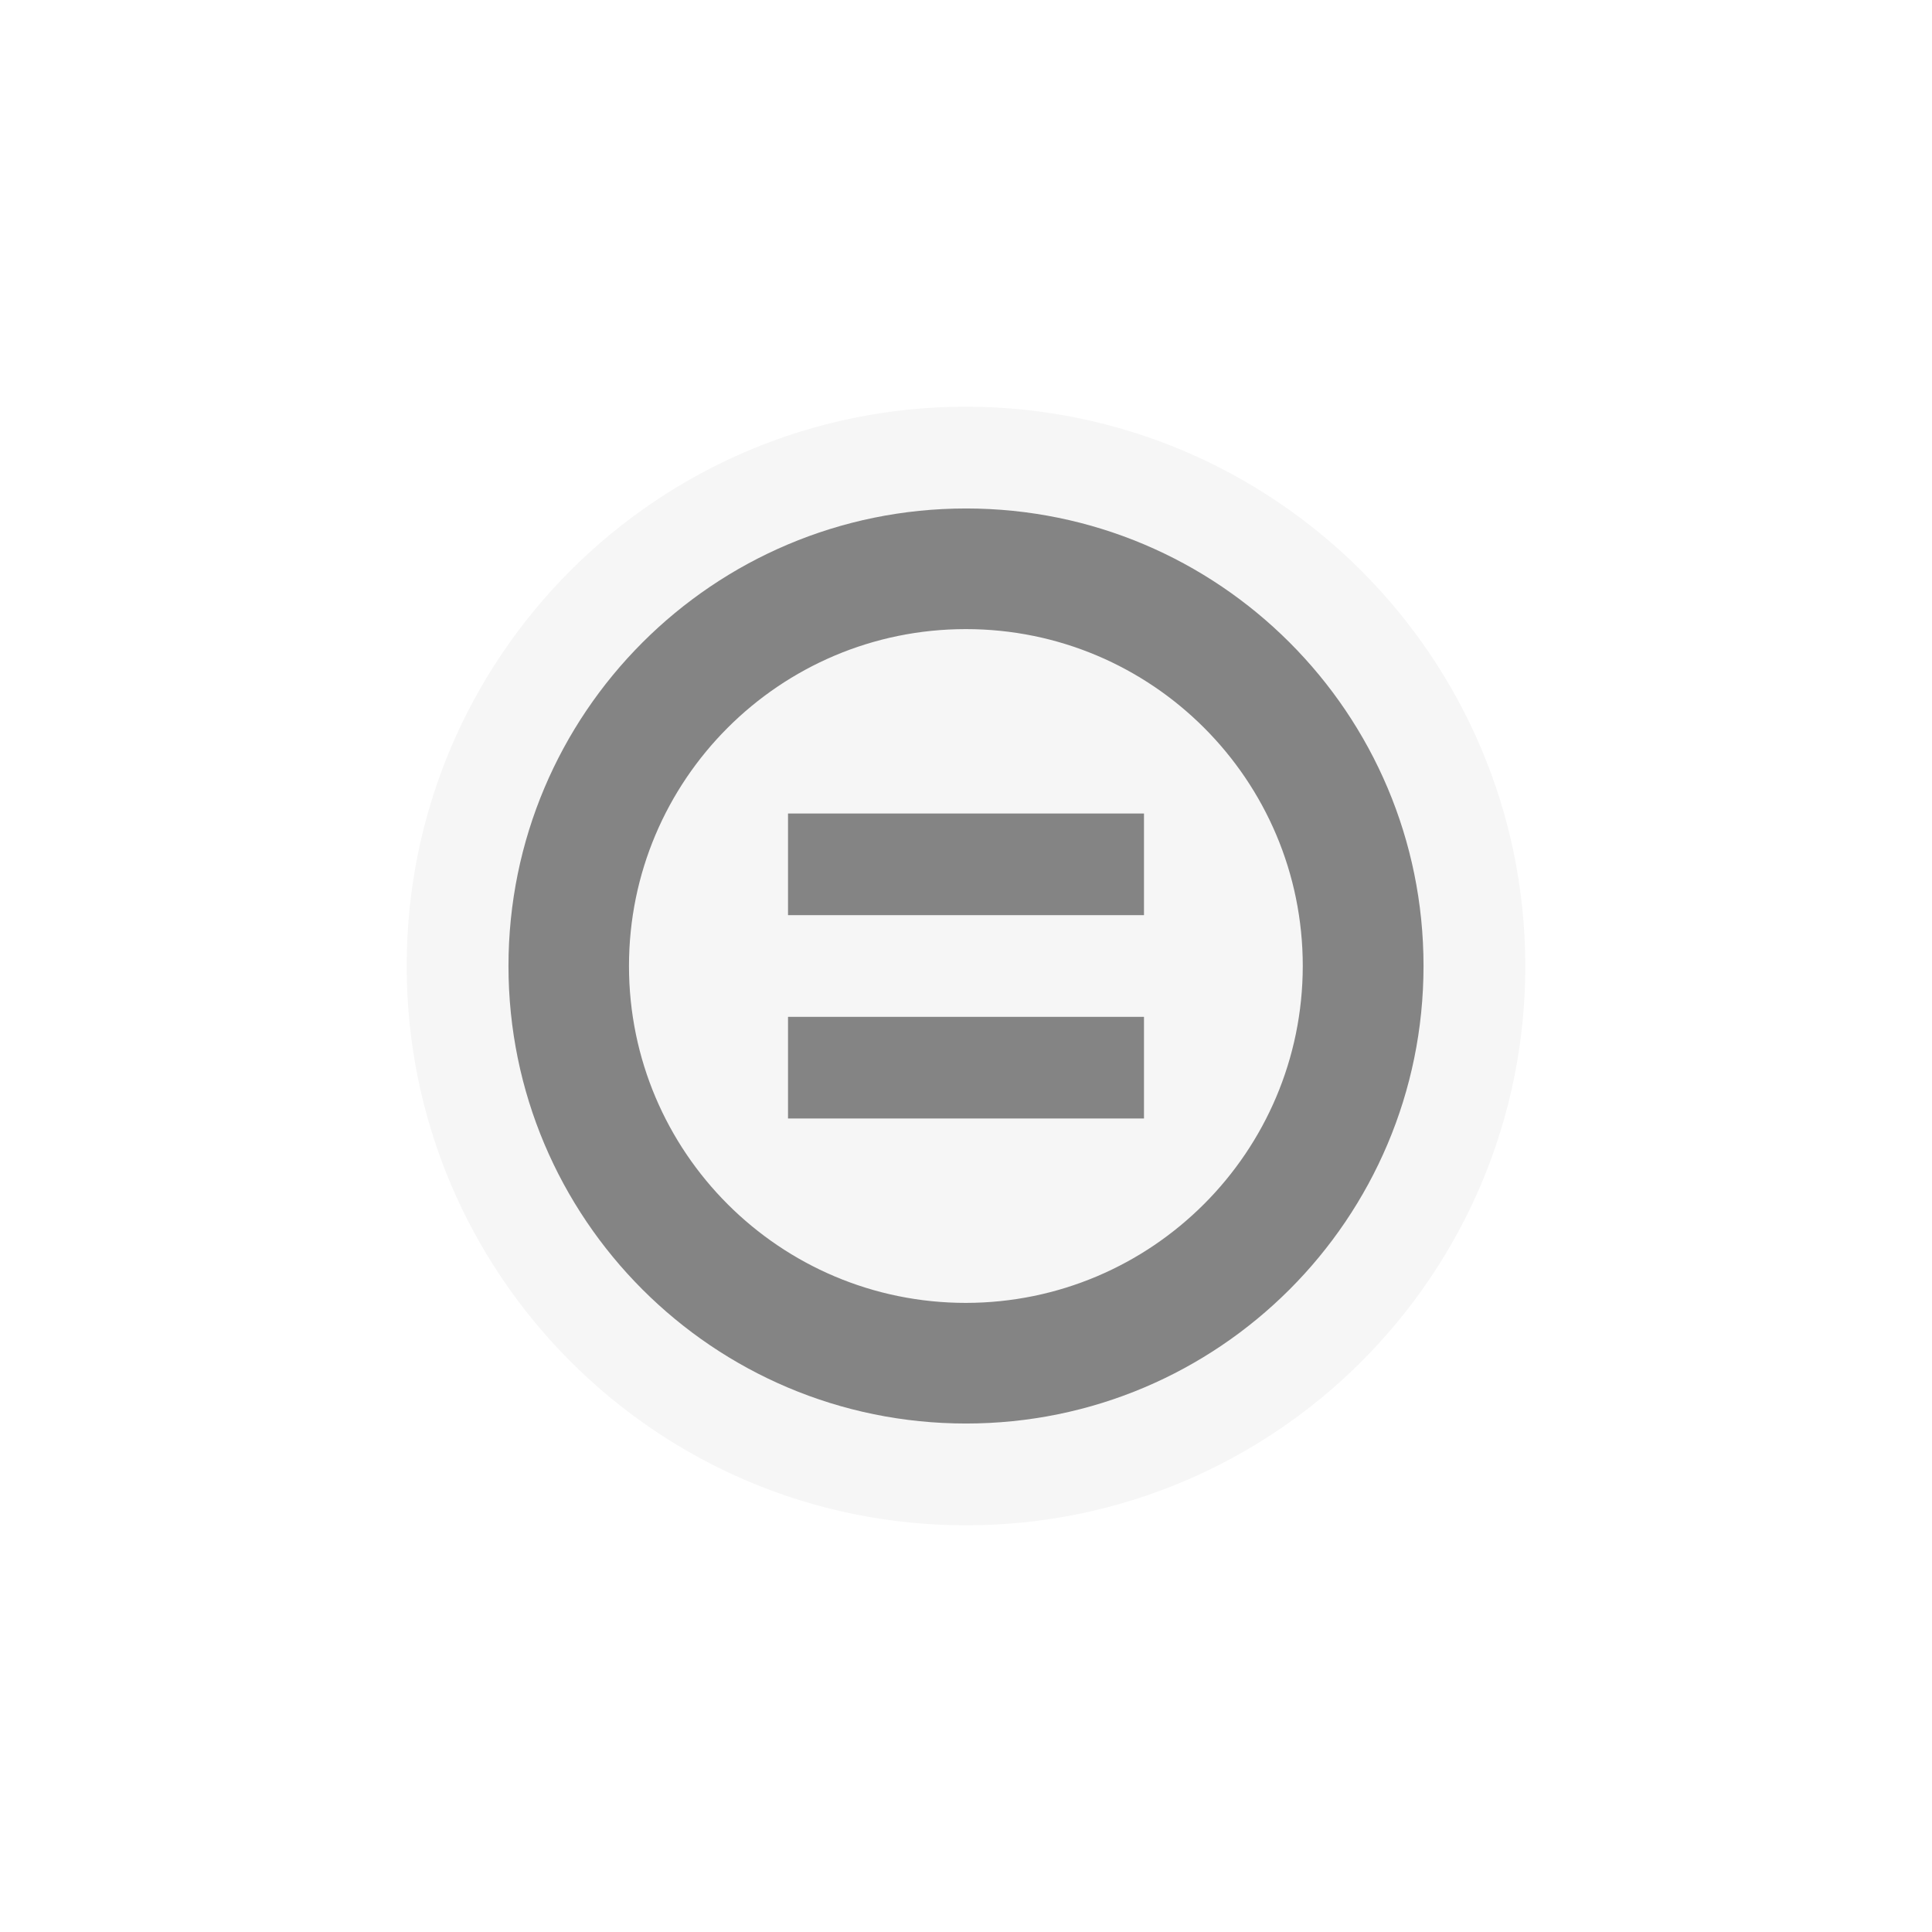
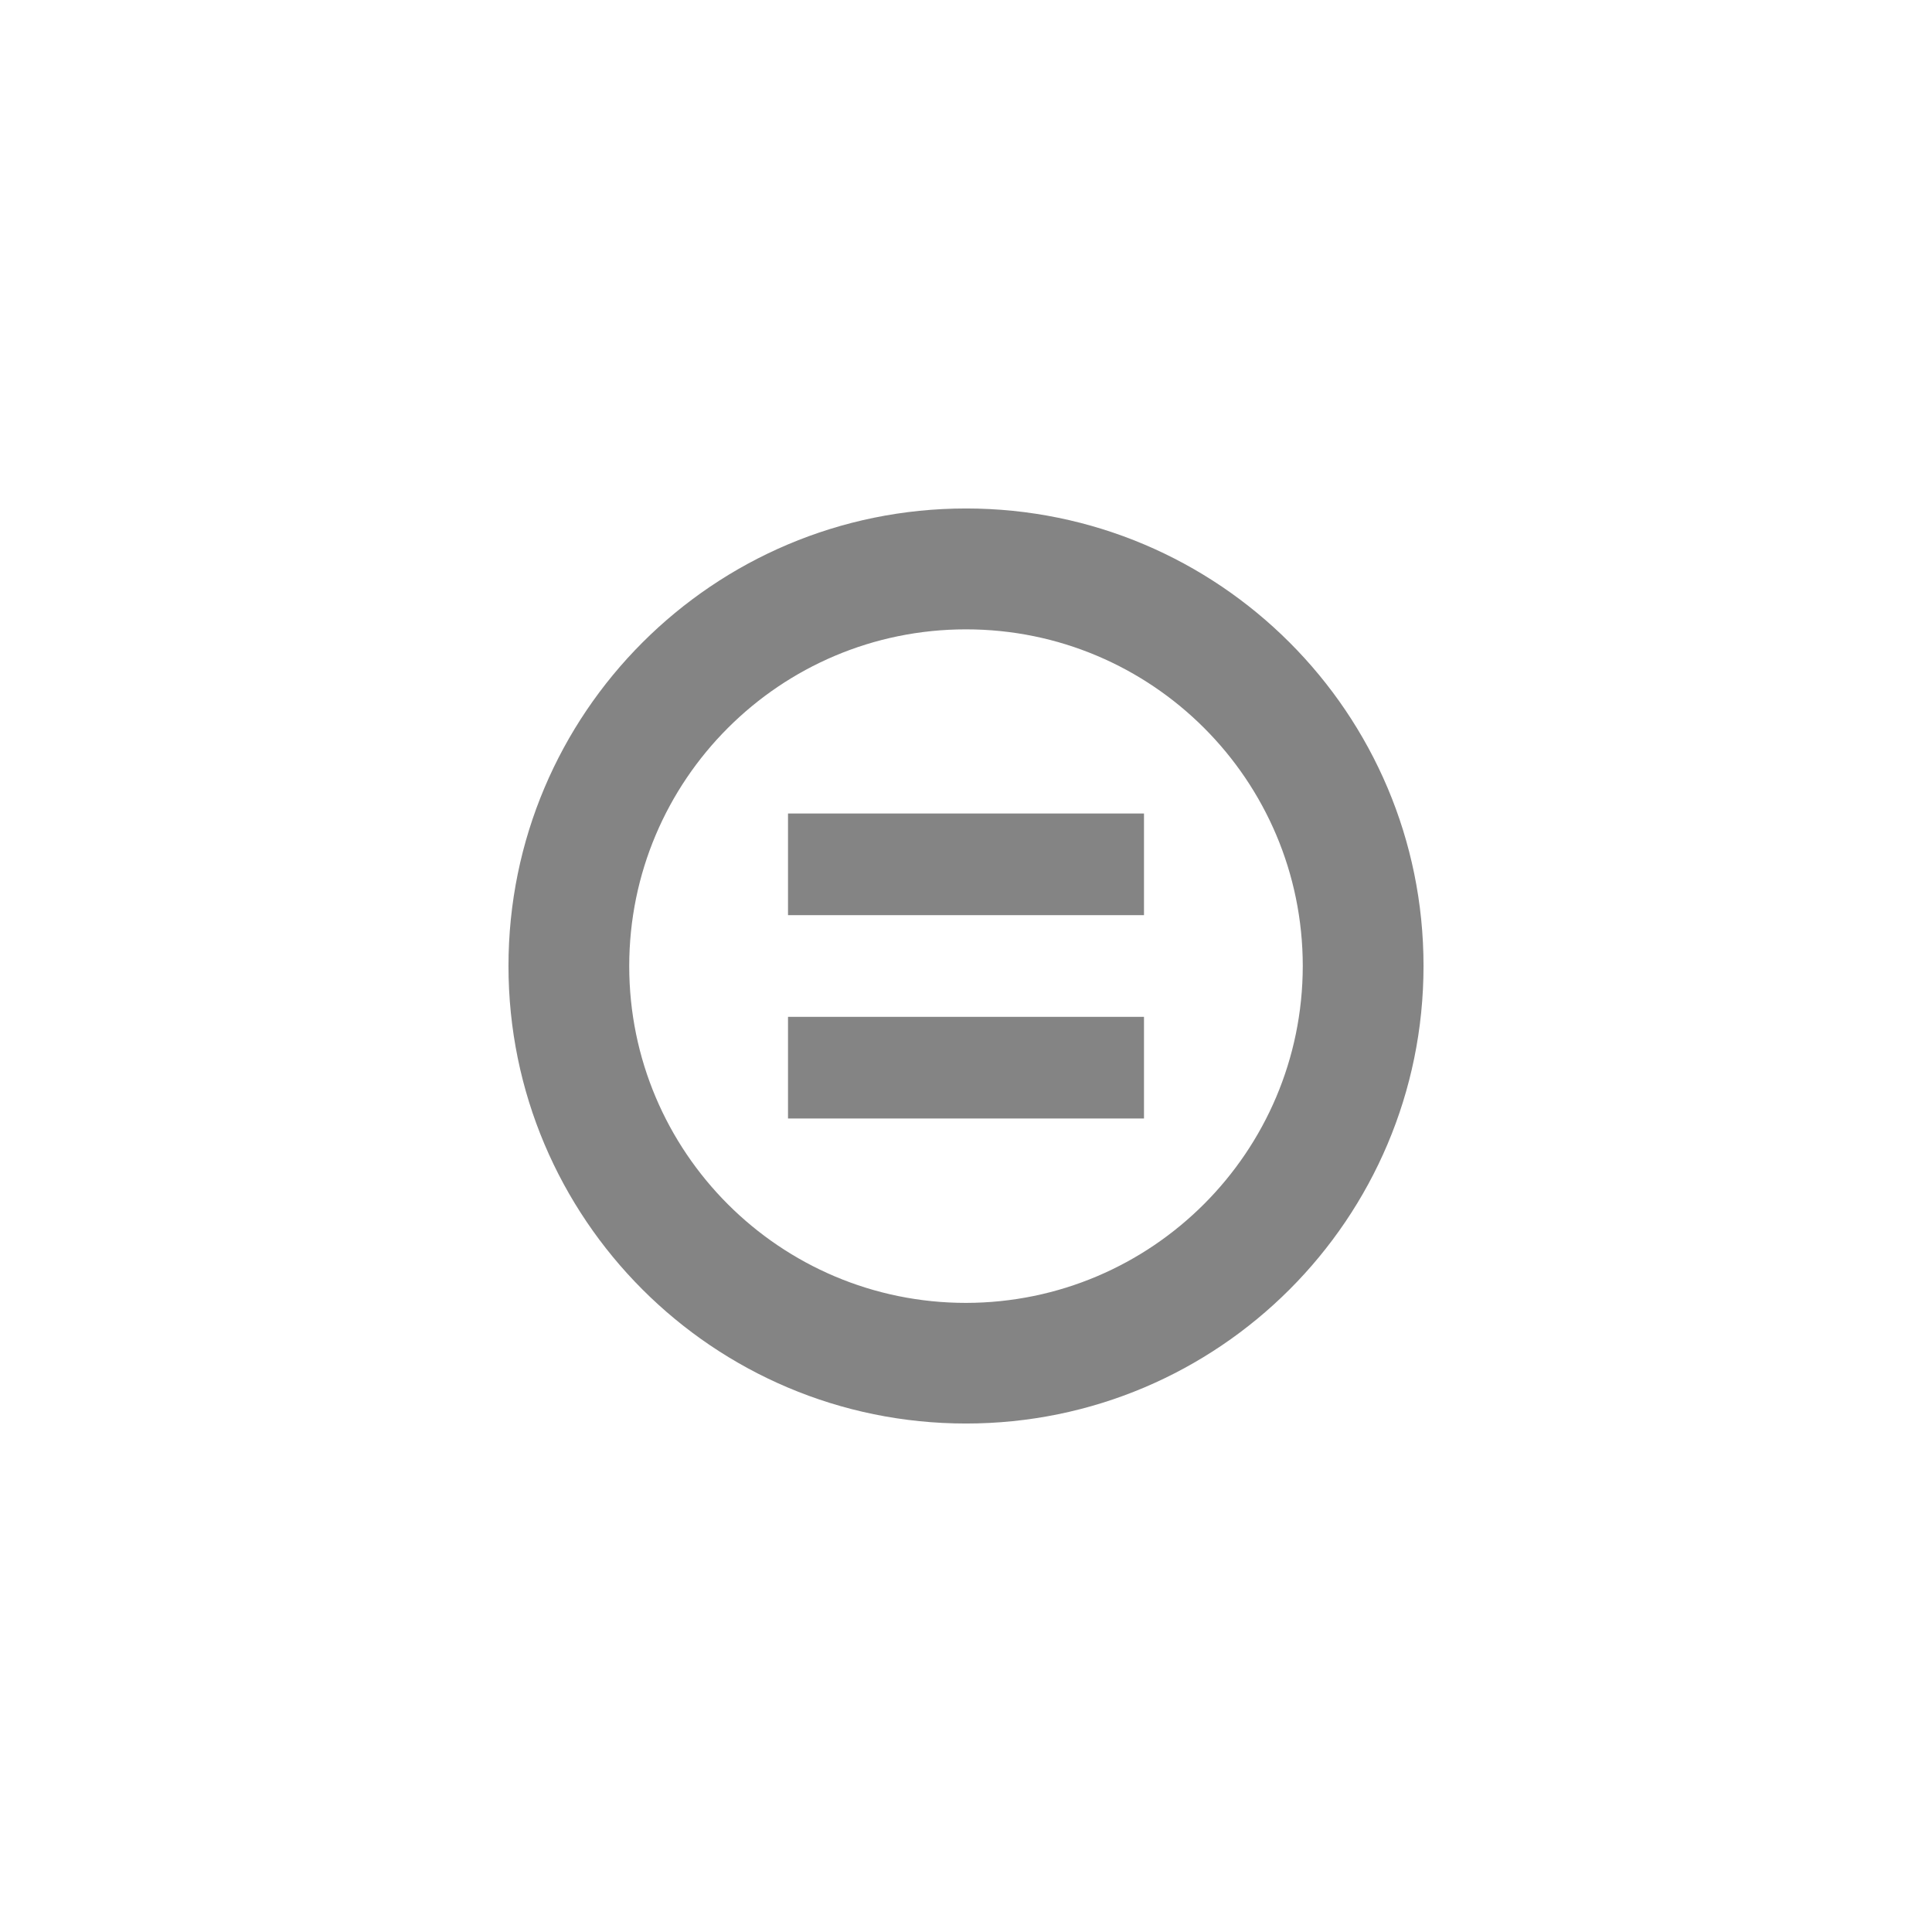
<svg xmlns="http://www.w3.org/2000/svg" viewBox="0 0 16 16">
  <defs>
-     <style>.icon-canvas-transparent,.icon-vs-out{fill:#f6f6f6;}.icon-canvas-transparent{opacity:0;}.cls-1{fill:#848484;}</style>
+     <style>.icon-canvas-transparent,.icon-vs-out{fill:#f6f6f6;}.icon-canvas-transparent{opacity:0;}.icon-disabled-grey{fill:#848484;}</style>
  </defs>
  <g id="canvas">
    <path class="icon-canvas-transparent" d="M16,0V16H0V0Z" />
  </g>
+   <g id="outline" style="display: none;">
+     <path class="icon-vs-out" d="M12.632,8A4.632,4.632,0,1,1,8,3.368,4.638,4.638,0,0,1,12.632,8Z" />
+   </g>
  <g id="iconBg">
-     <path class="icon-vs-out" d="M12.632,8A4.632,4.632,0,1,1,8,3.368,4.638,4.638,0,0,1,12.632,8Z" />
-     <path class="cls-1" d="M8,4.211A3.789,3.789,0,1,0,11.789,8,3.788,3.788,0,0,0,8,4.211ZM8,10.79A2.79,2.79,0,1,1,10.789,8,2.793,2.793,0,0,1,8,10.79ZM6.526,6.737H9.474v.842H6.526Zm0,1.684H9.474v.842H6.526Z" />
+     <path class="icon-disabled-grey" d="M6.526,8.421H9.474v.842H6.526ZM11.789,8A3.789,3.789,0,1,1,8,4.211,3.788,3.788,0,0,1,11.789,8Zm-1,0A2.789,2.789,0,1,0,8,10.79,2.793,2.793,0,0,0,10.789,8ZM6.526,7.579H9.474V6.737H6.526Z" />
  </g>
</svg>
